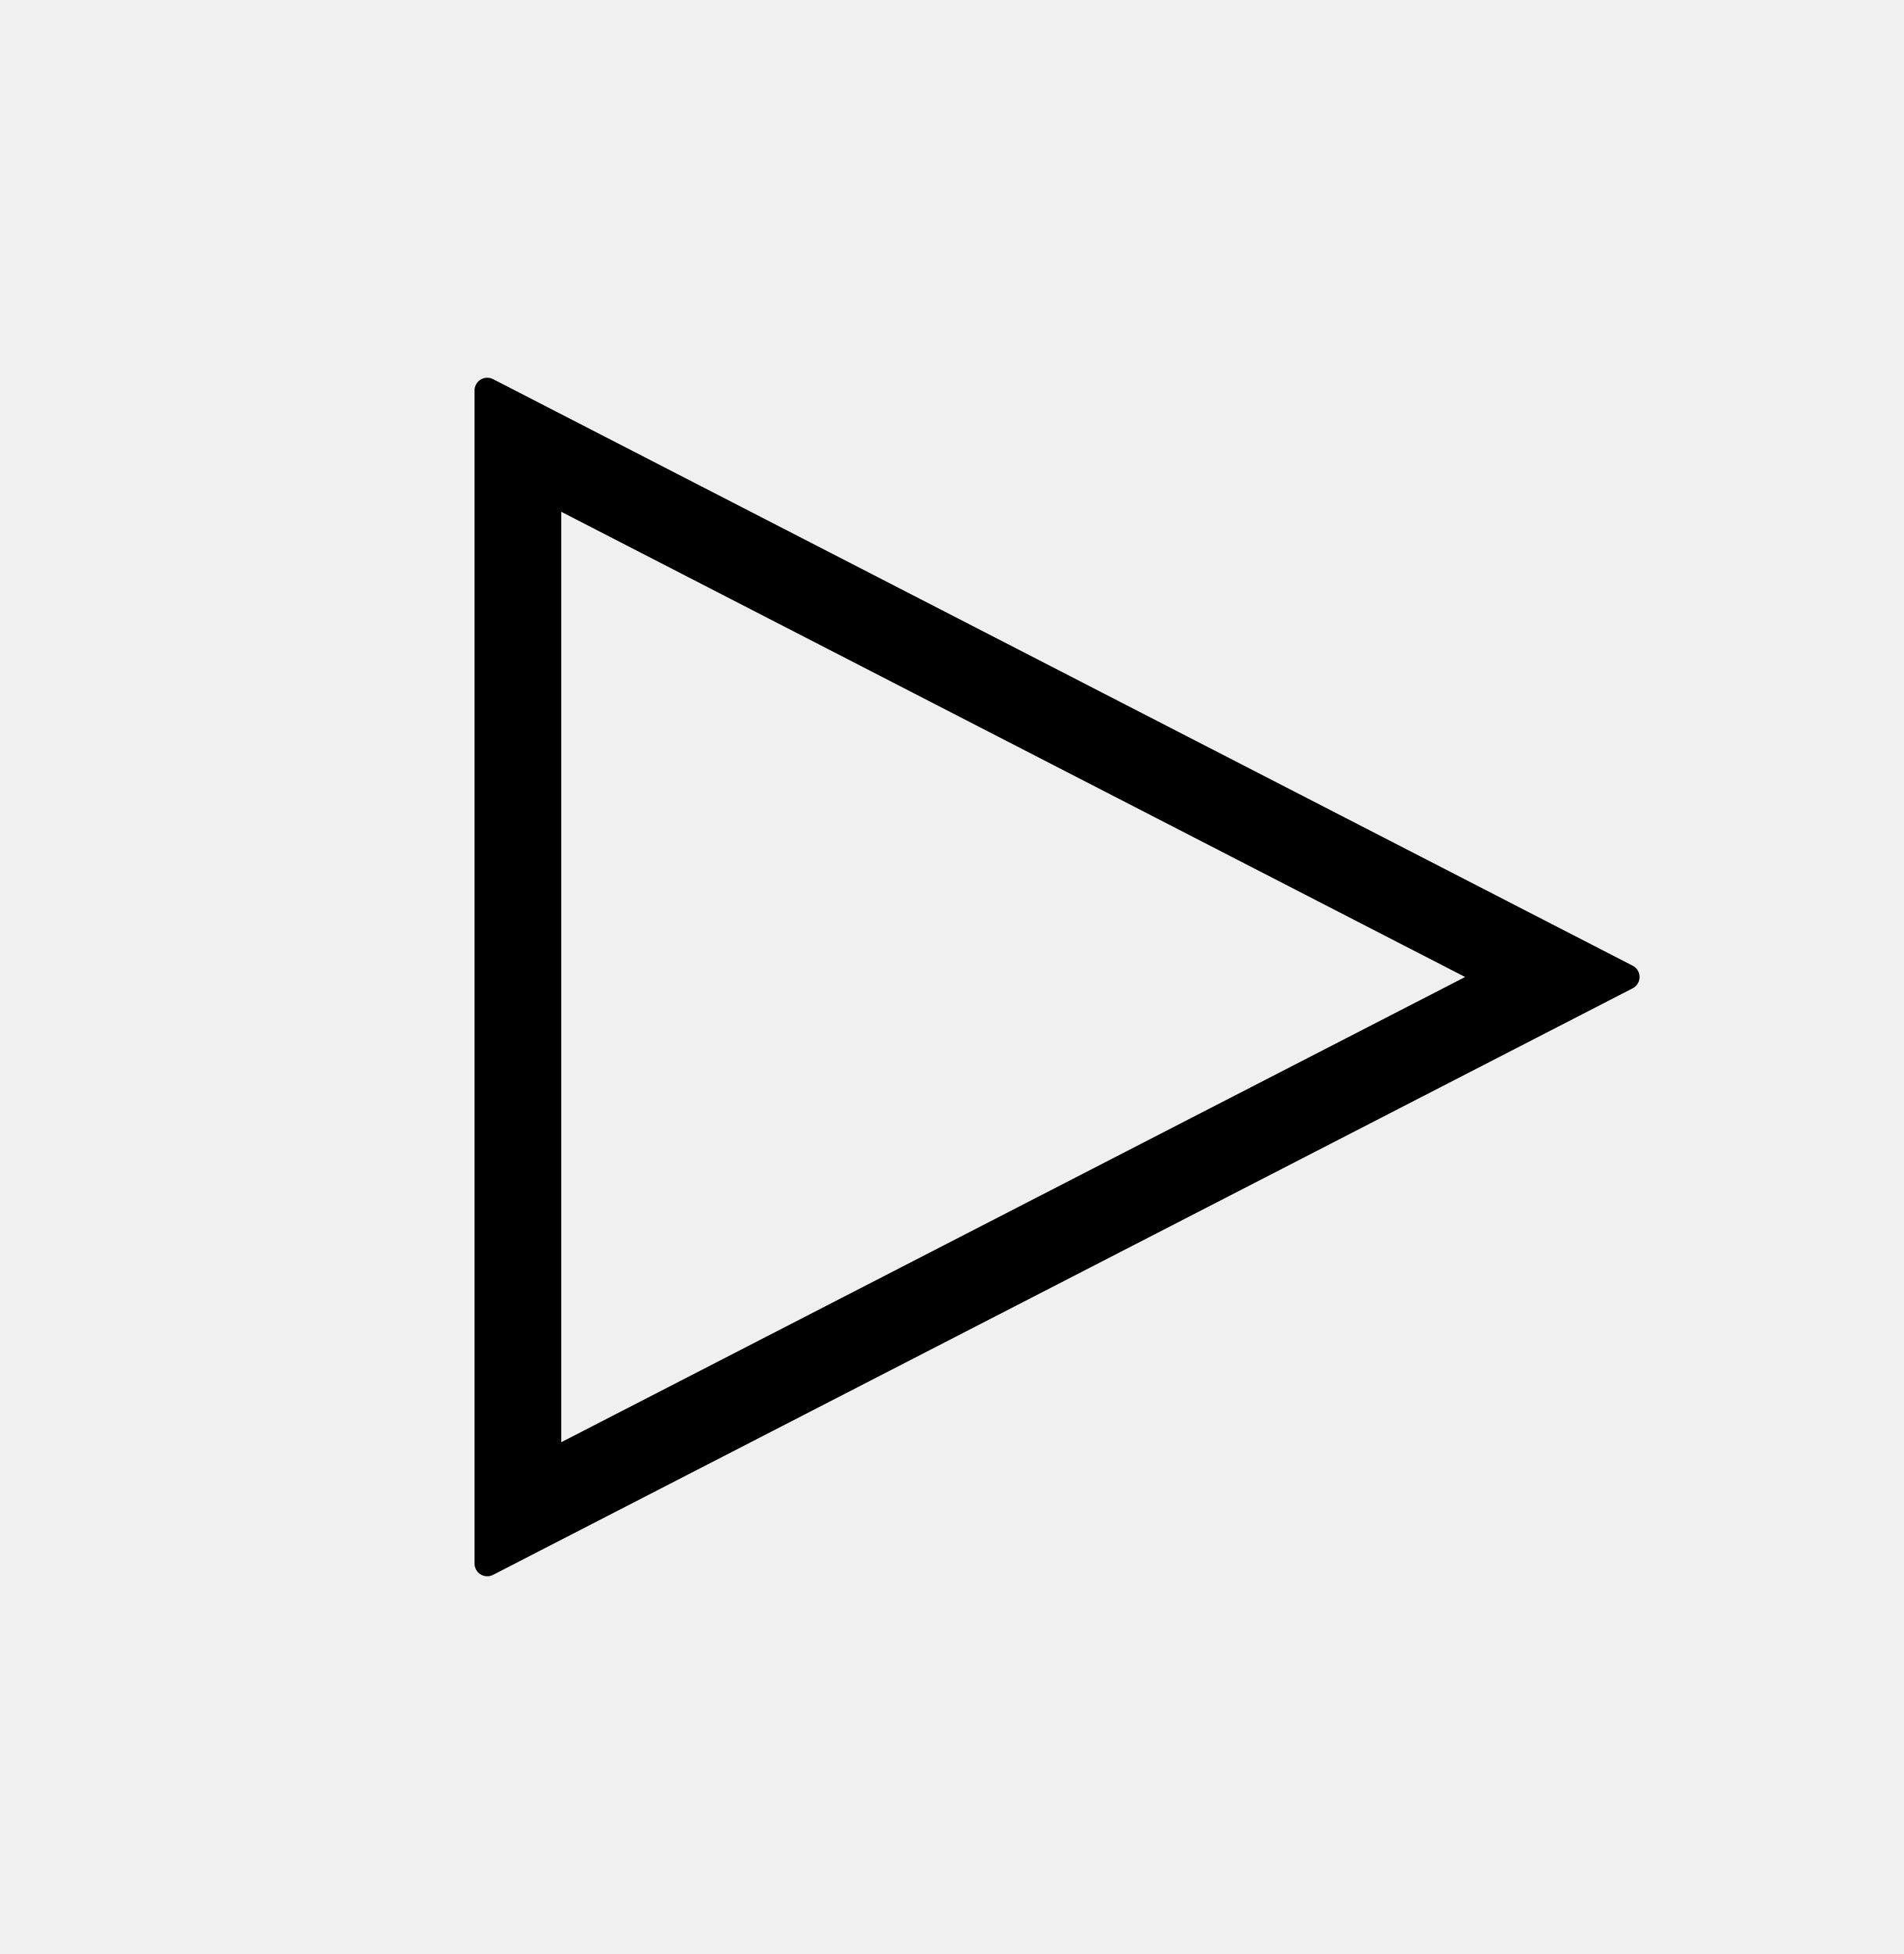
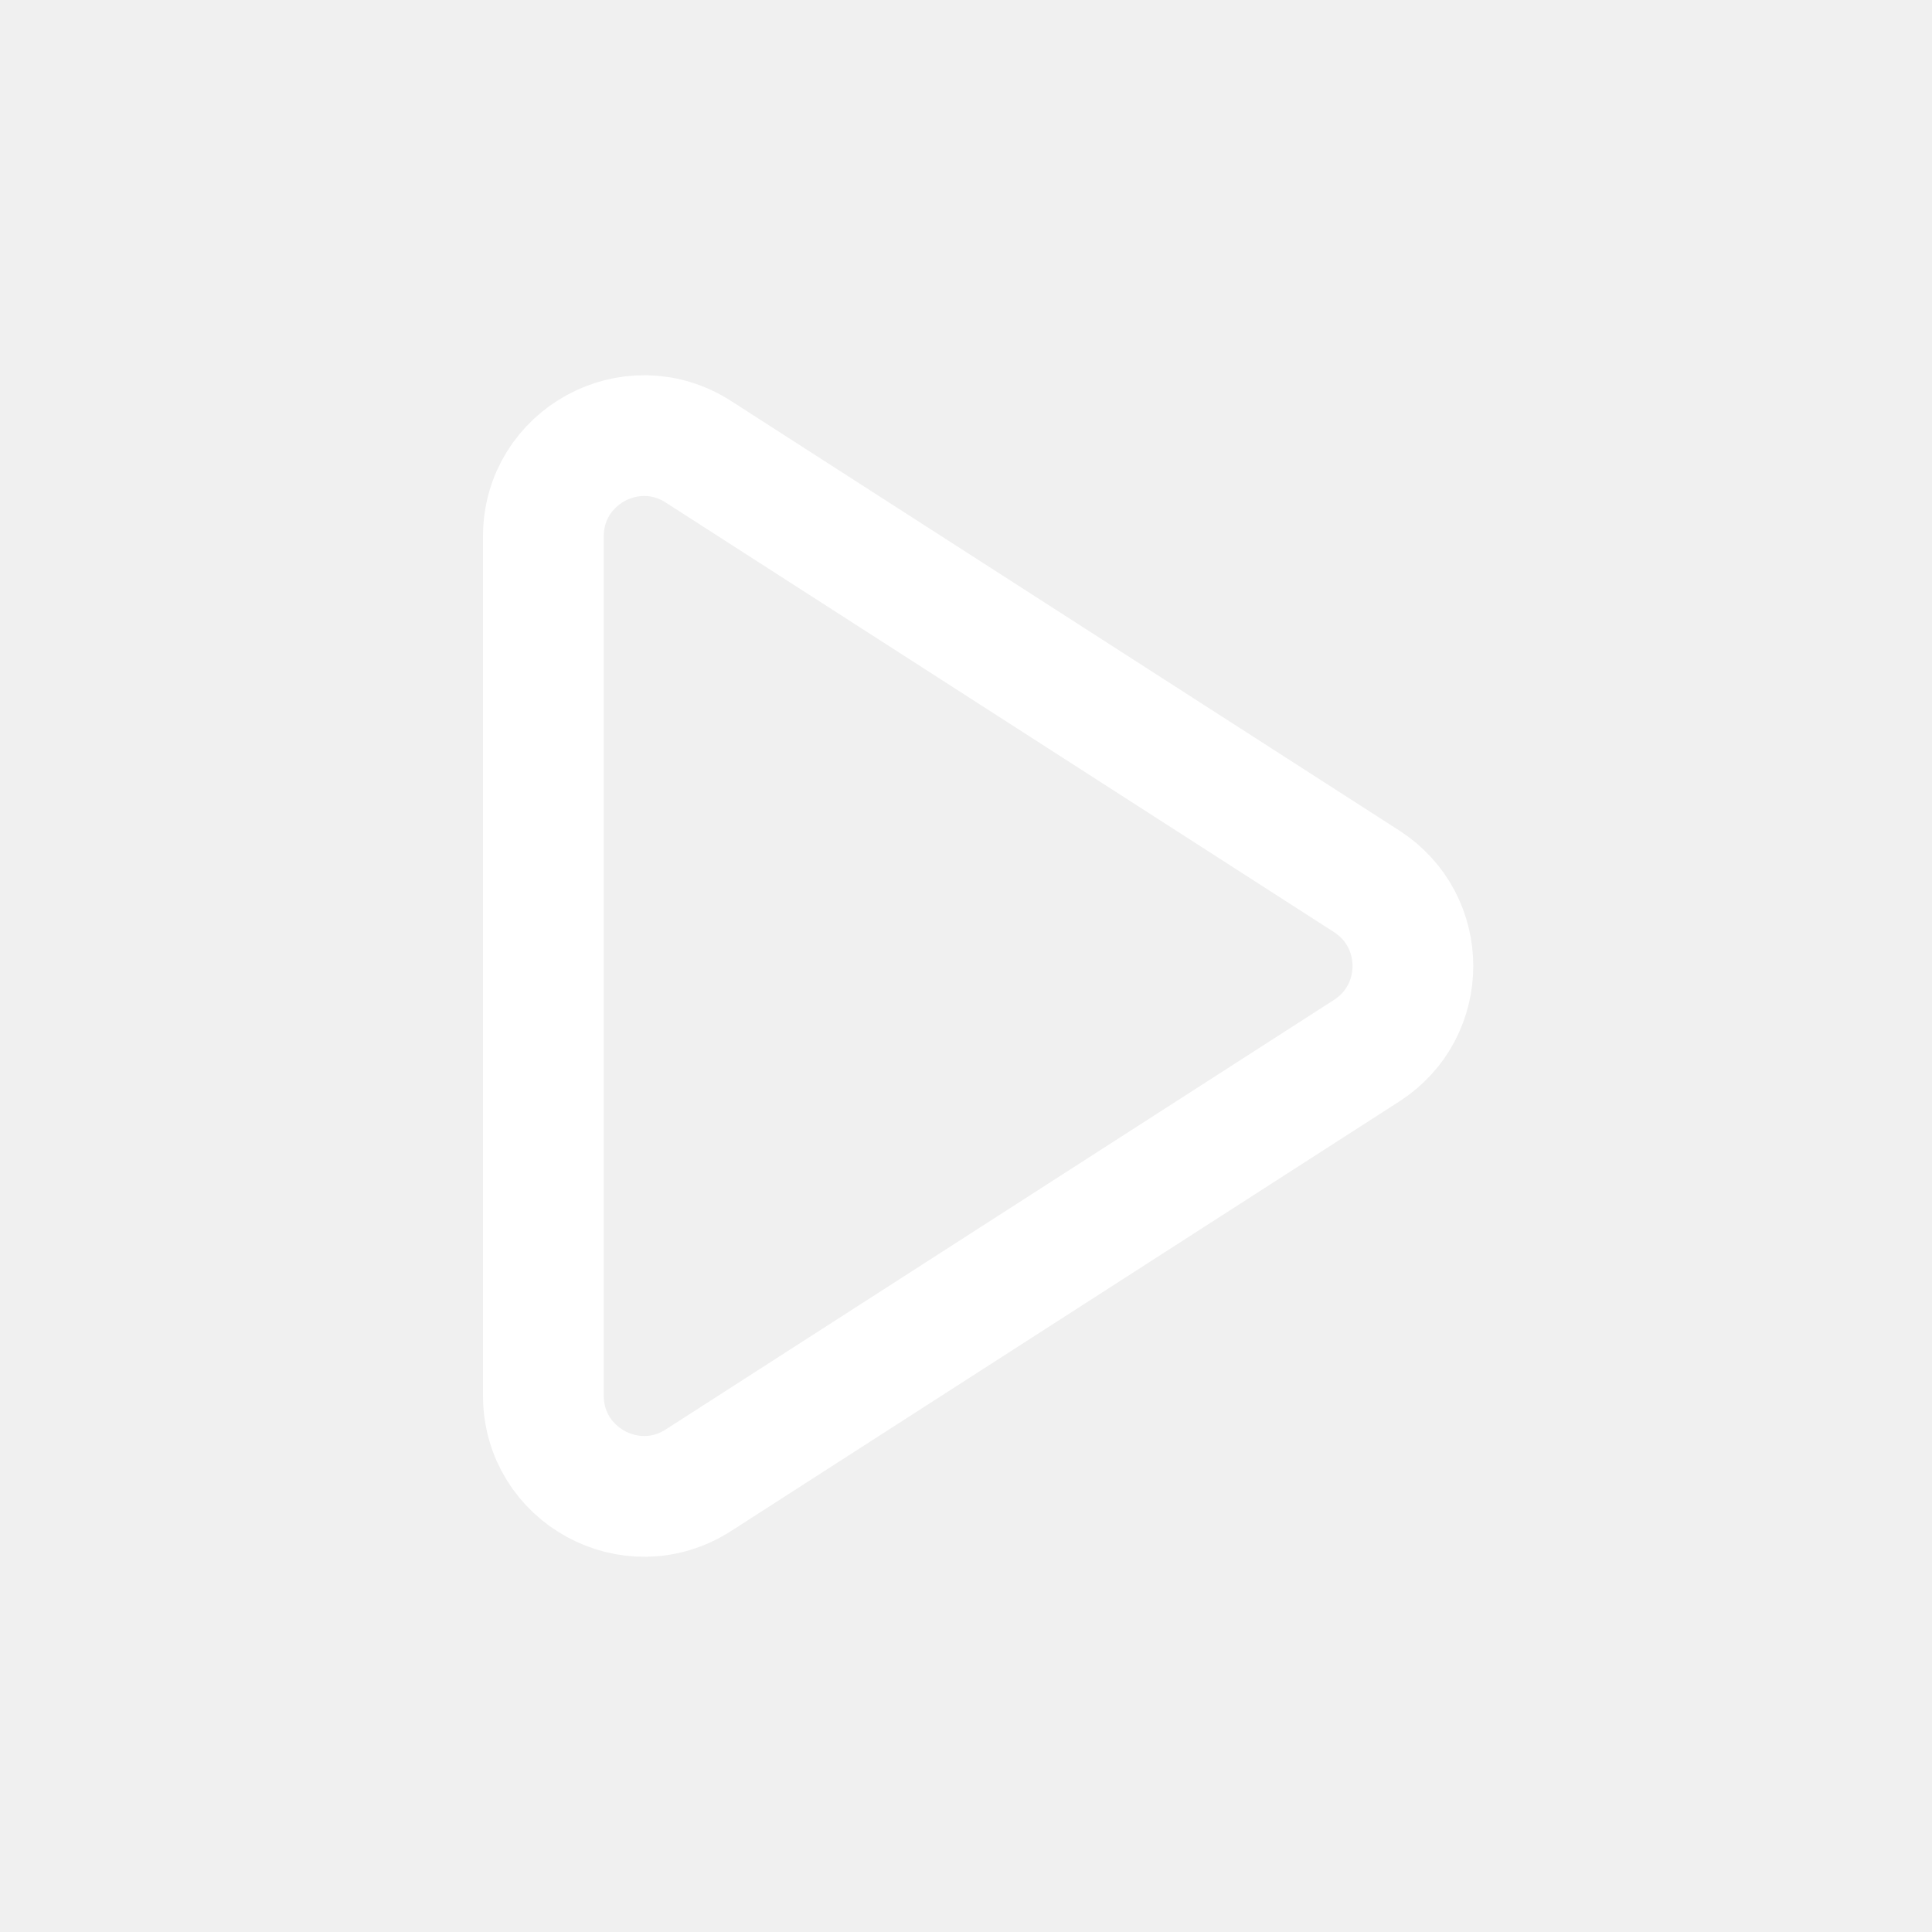
- <svg xmlns="http://www.w3.org/2000/svg" clip-rule="evenodd" fill-rule="evenodd" stroke-linejoin="round" stroke-miterlimit="2" viewBox="0 0 75 77">
-   <path d="m32.016 29.635 7.638 14.511h-15.276z" fill="none" transform="matrix(.007676626 2.571637 -2.628285 .007845716 137.1206 -43.75816)" />
-   <path d="m17 88.279 74.37-38.279-74.37-38.279zm4-70 61.63 31.721-61.63 31.721z" fill-rule="nonzero" stroke="#000" stroke-width="1.66" transform="matrix(.6038254 0 0 .6038254 8.935361 8.308794)" />
+ <svg xmlns="http://www.w3.org/2000/svg" width="24" height="24" viewBox="0 0 24 24" fill="none">
+   <g clip-path="url(#clip0_3361_5714)">
+     <path d="M6.75 17.337V6.663C6.75 5.674 7.844 5.077 8.676 5.612L16.977 10.948C17.743 11.441 17.743 12.559 16.977 13.052L8.676 18.388C7.844 18.923 6.75 18.326 6.75 17.337Z" stroke="white" stroke-width="1.5" />
+   </g>
+   <defs>
+     <clipPath id="clip0_3361_5714">
+       <rect width="24" height="24" fill="white" />
+     </clipPath>
+   </defs>
</svg>
